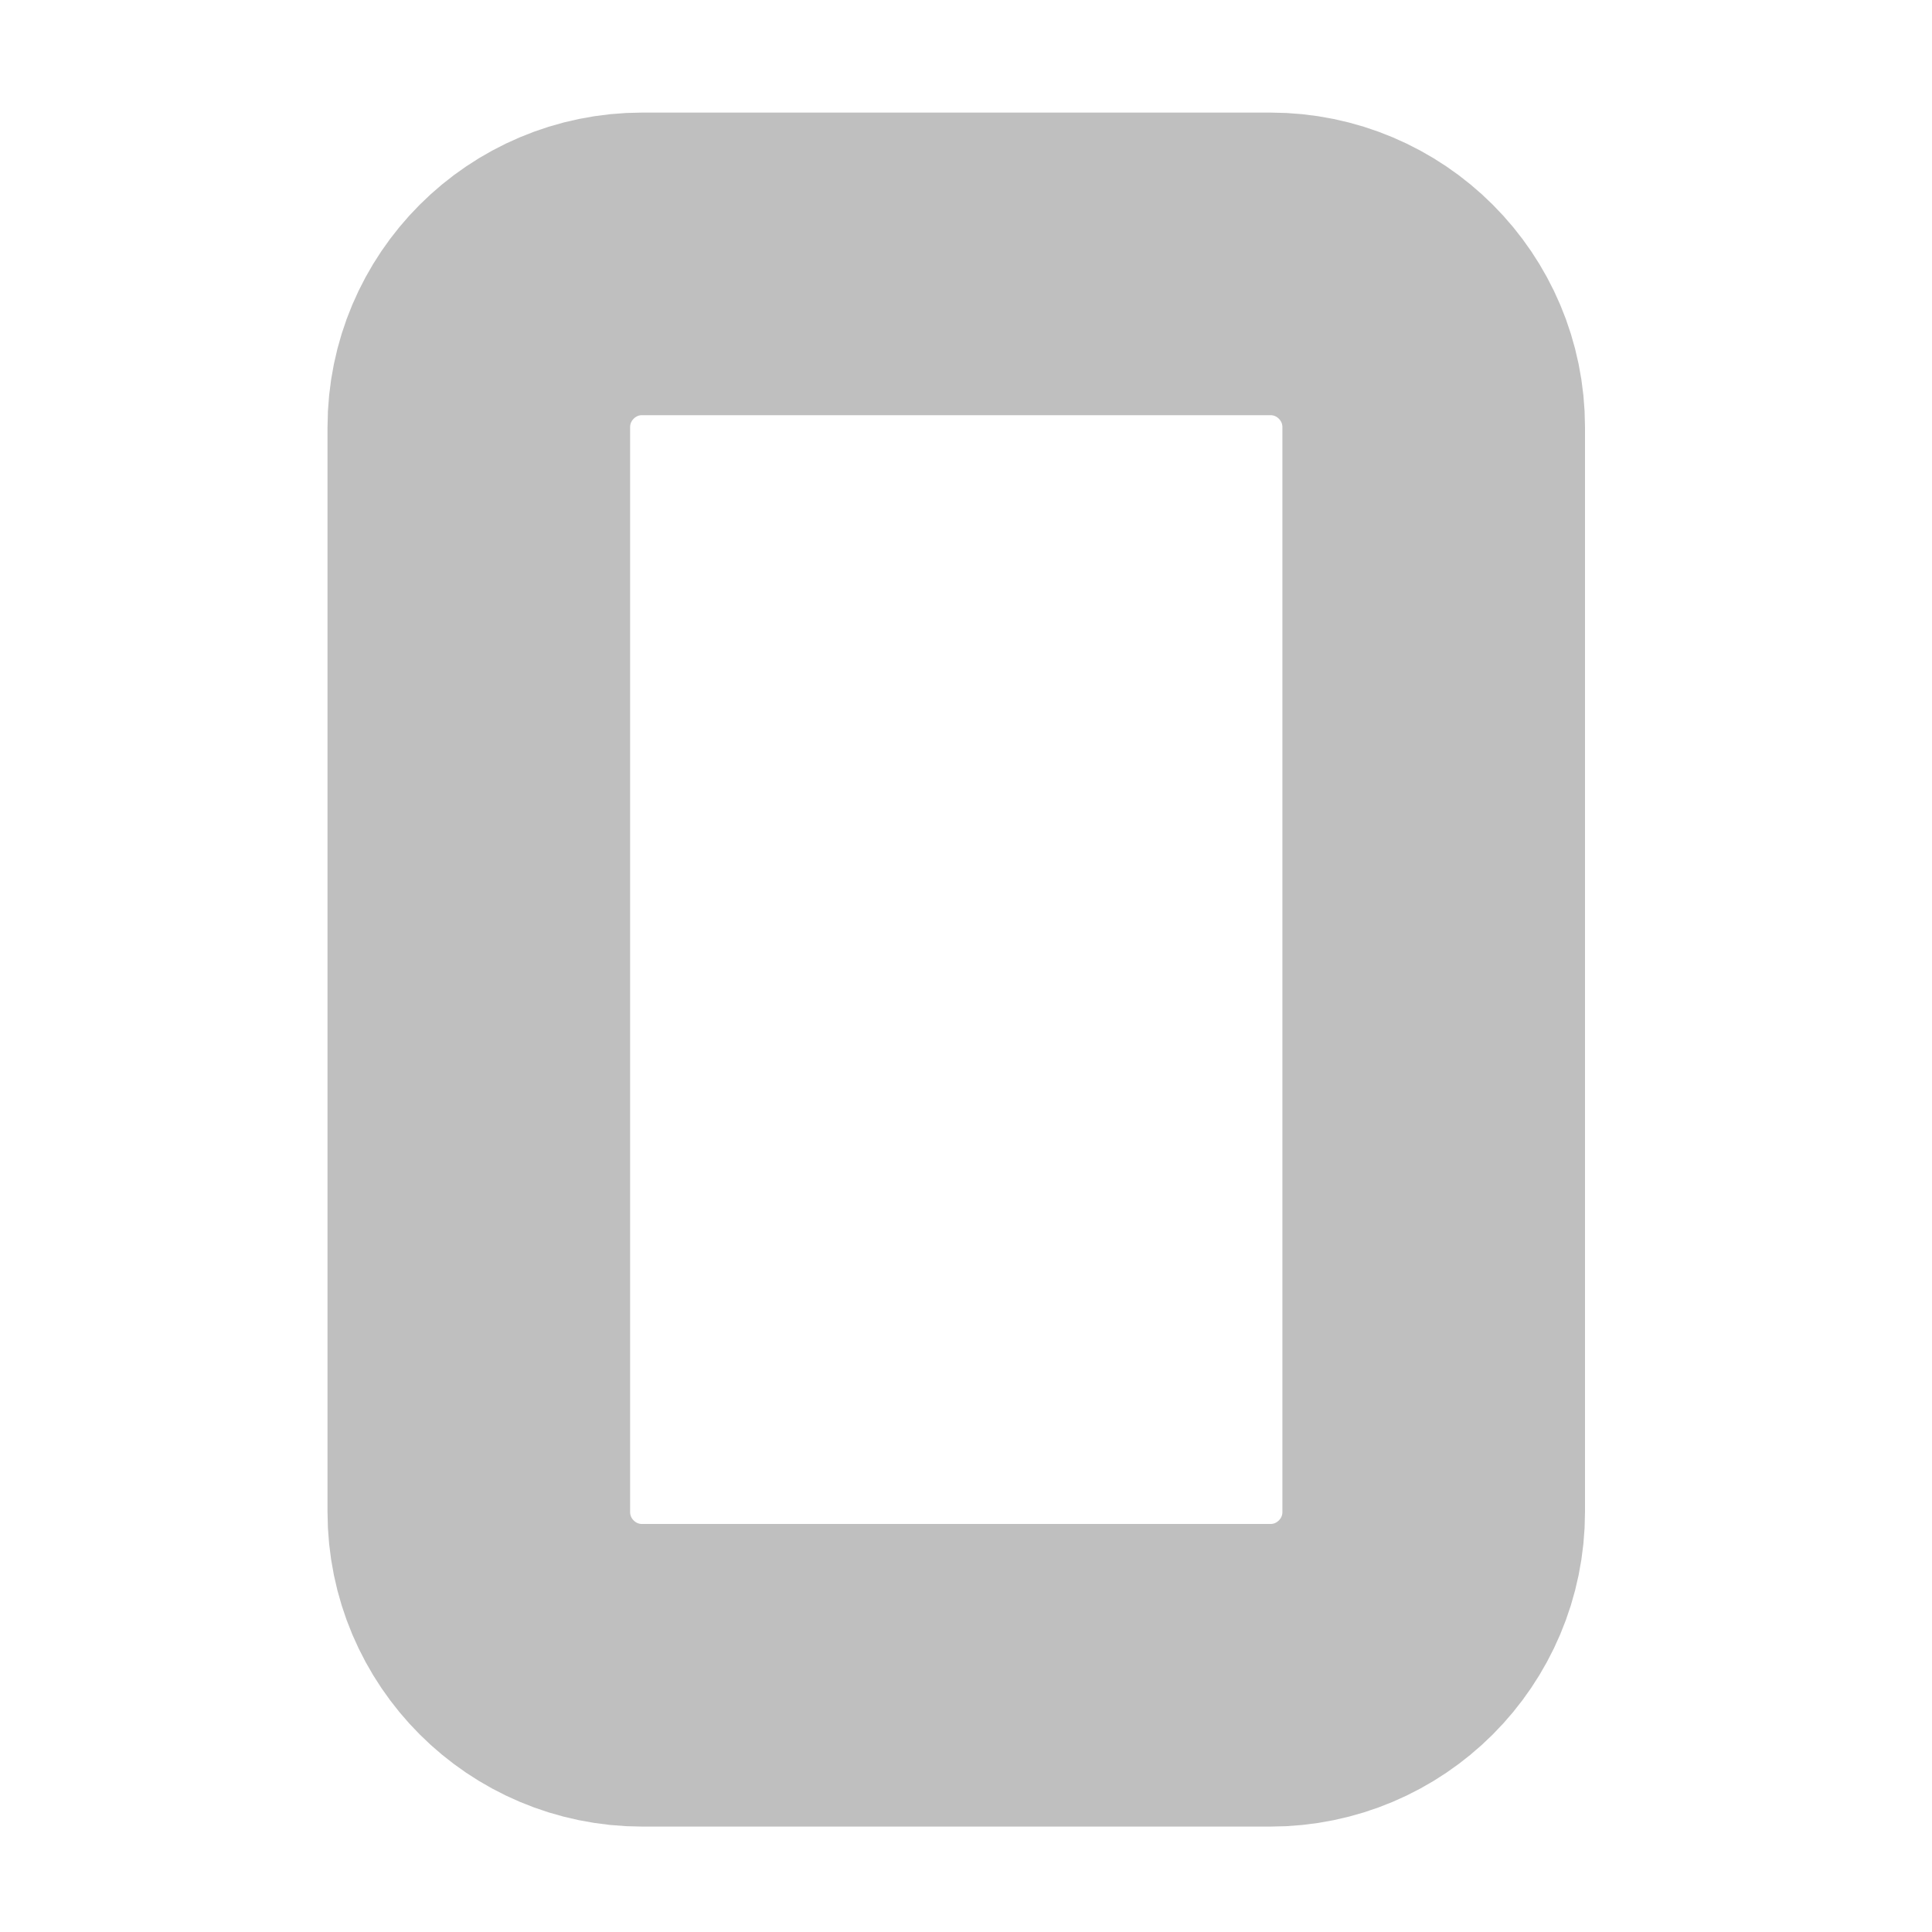
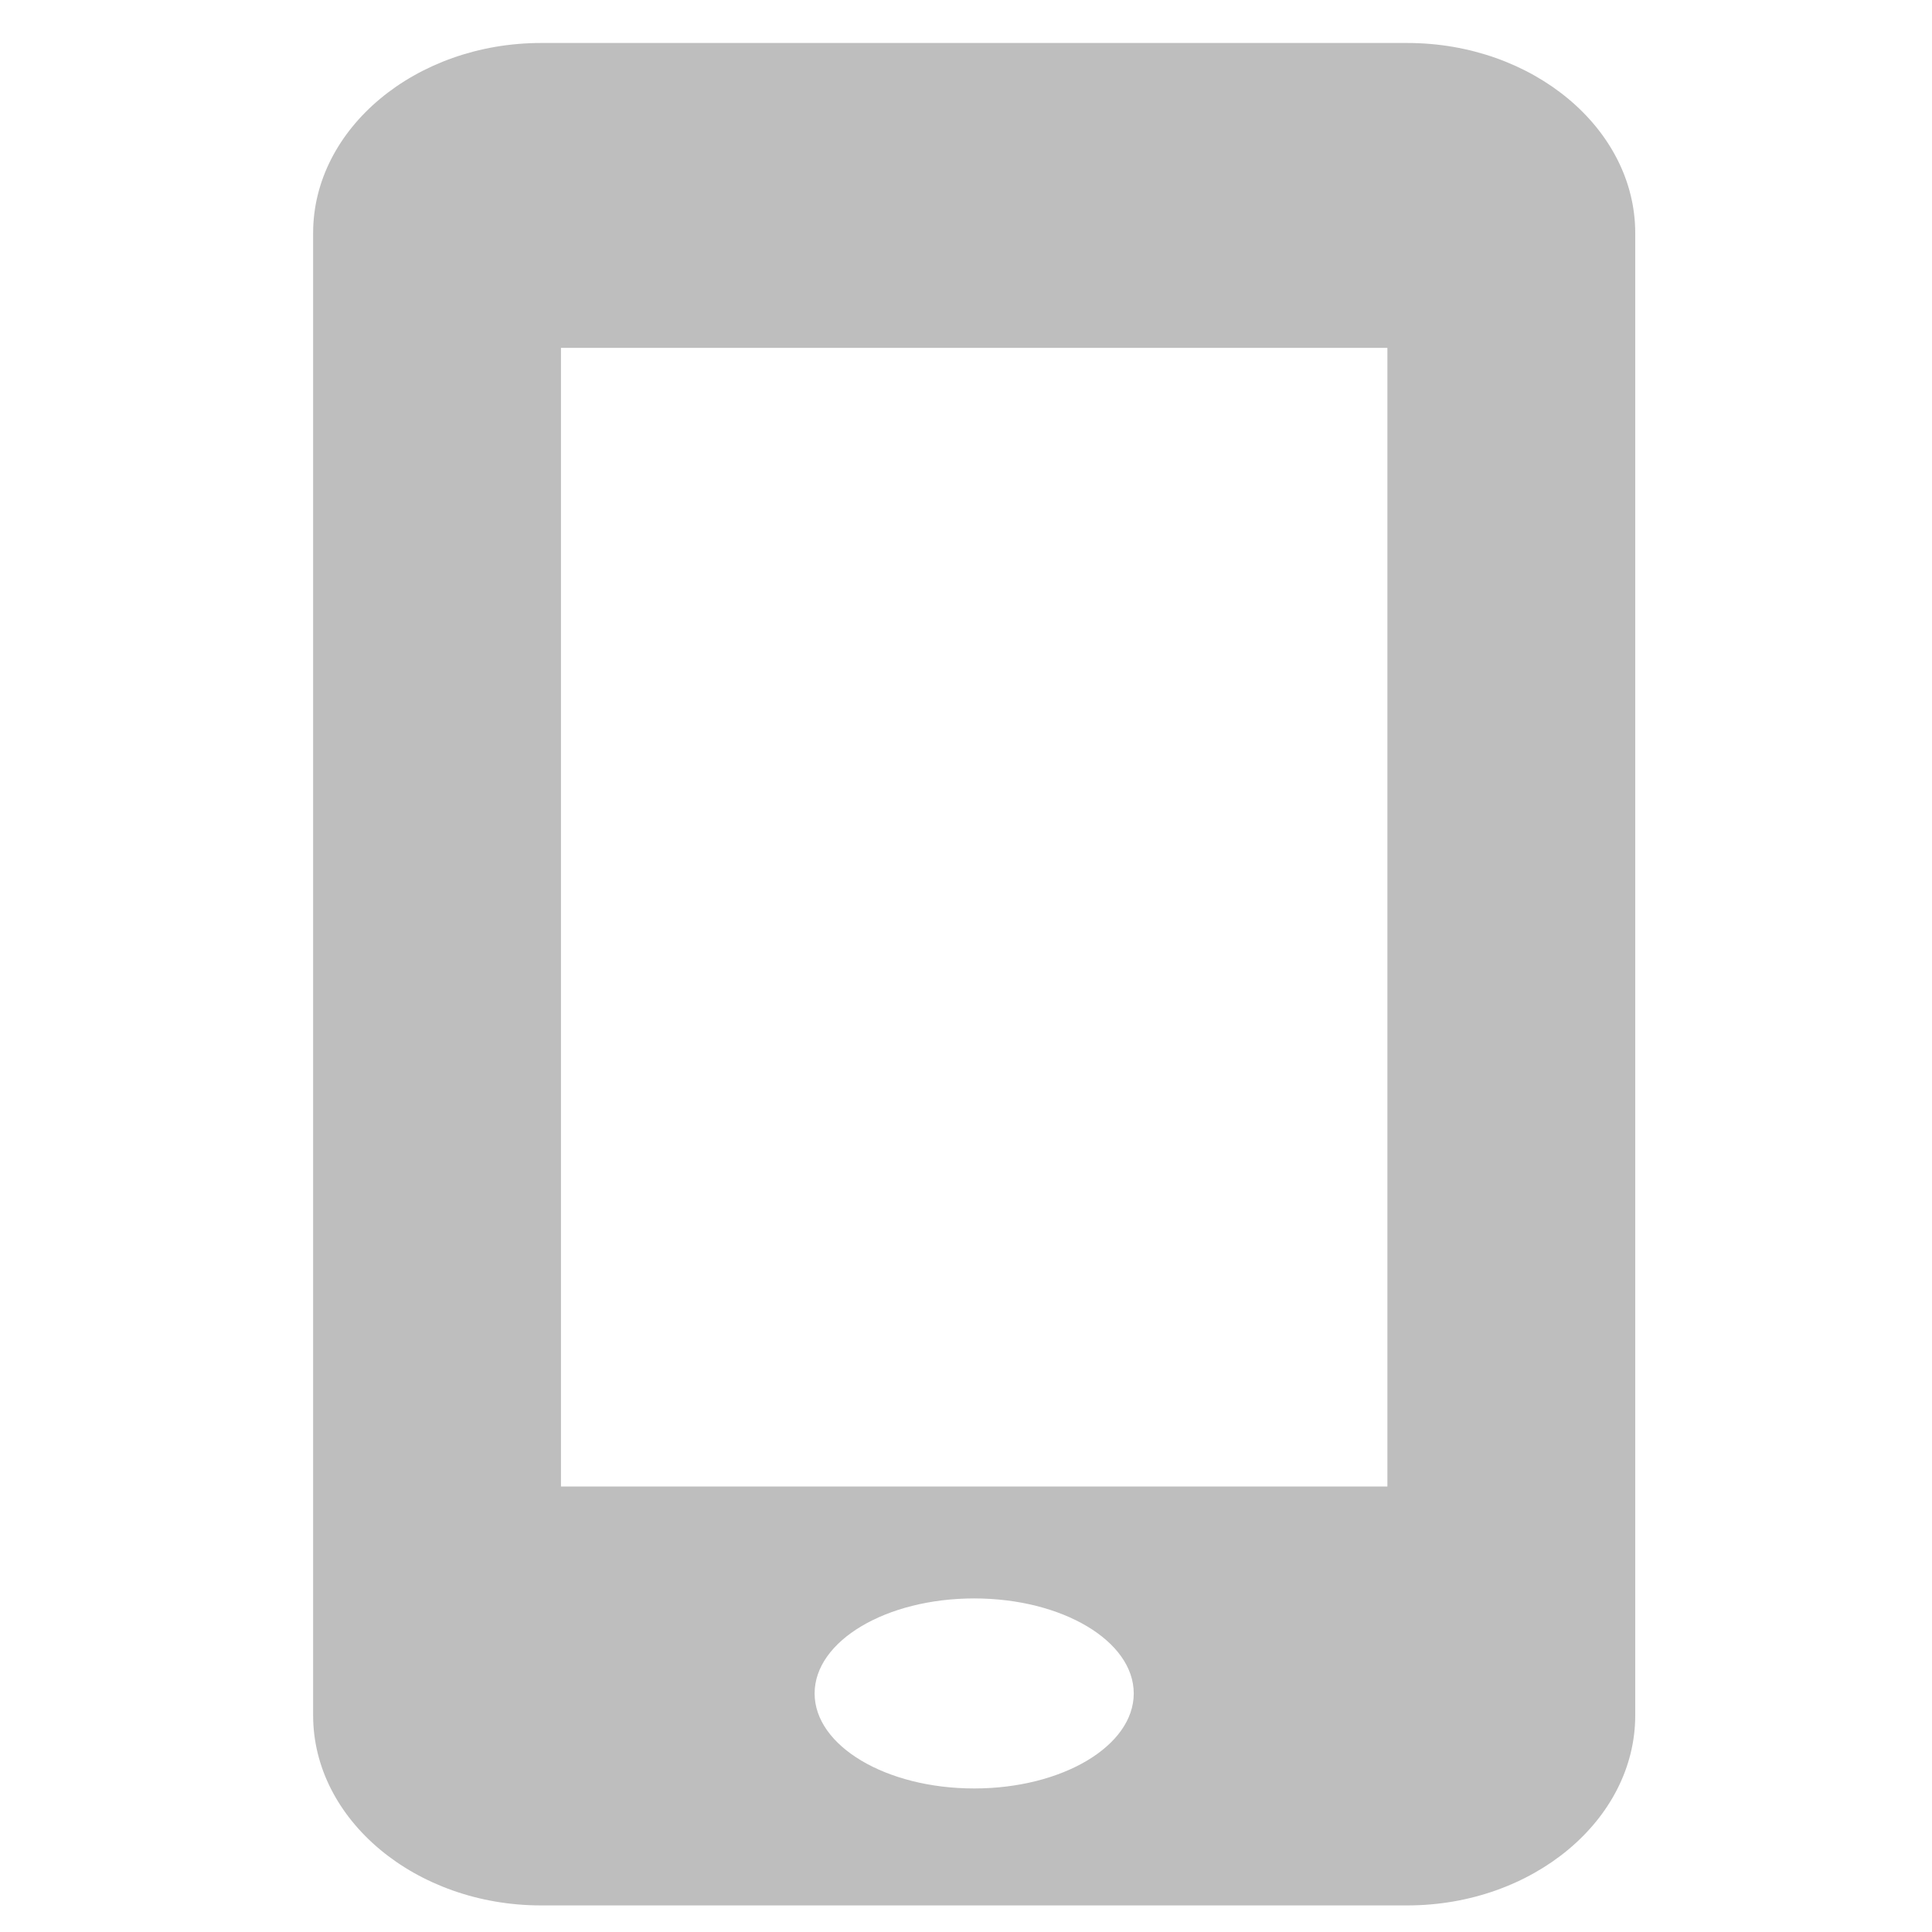
- <svg xmlns="http://www.w3.org/2000/svg" version="1.1" width="24" height="24" id="svg2985">
-   <defs id="defs2987" />
-   <rect width="11.862" height="17.533" ry="2.03" x="5.948" y="3.278" id="rect2989" style="fill:#bfbfbf;fill-opacity:0;stroke:#bfbfbf;stroke-width:3.759;stroke-miterlimit:4;stroke-opacity:1;stroke-dasharray:none" />
+ <svg xmlns="http://www.w3.org/2000/svg" version="1.1" width="16" height="16" viewBox="0 0 16 16" id="svg2" xml:space="preserve">
+   <defs id="defs15" />
+   <g id="g3027" transform="matrix(0.1887785,0,0,0.1560014,2.457628,0.288136)" style="fill:#bebebe;fill-opacity:1">
+     <g id="g2987" style="fill:#bebebe;fill-opacity:1">
+       <path id="path2989" d="m 48.718,0.435 -38,0 c -5.5,0 -10,4.54 -10,10.089 l 0,78.692 c 0,5.549 4.5,10.089 10,10.089 l 38,0 c 5.5,0 10,-4.54 10,-10.089 l 0,-78.692 c 0,-5.549 -4.5,-10.089 -10,-10.089 z m -19,92.661 c -3.865,0 -7,-2.258 -7,-5.044 0,-2.786 3.135,-5.044 7,-5.044 3.864,0 7,2.258 7,5.044 0,2.788 -3.136,5.044 -7,5.044 z m 18.127,-16.029 -36.254,0 0,-60.447 36.254,0 z" style="fill:#bebebe;fill-opacity:1" />
+     </g>
+     <g id="g2991" style="fill:#bebebe;fill-opacity:1" />
+     <g id="g2993" style="fill:#bebebe;fill-opacity:1" />
+     <g id="g2995" style="fill:#bebebe;fill-opacity:1" />
+     <g id="g2997" style="fill:#bebebe;fill-opacity:1" />
+     <g id="g2999" style="fill:#bebebe;fill-opacity:1" />
+     <g id="g3001" style="fill:#bebebe;fill-opacity:1" />
+     <g id="g3003" style="fill:#bebebe;fill-opacity:1" />
+     <g id="g3005" style="fill:#bebebe;fill-opacity:1" />
+     <g id="g3007" style="fill:#bebebe;fill-opacity:1" />
+     <g id="g3009" style="fill:#bebebe;fill-opacity:1" />
+     <g id="g3011" style="fill:#bebebe;fill-opacity:1" />
+     <g id="g3013" style="fill:#bebebe;fill-opacity:1" />
+     <g id="g3015" style="fill:#bebebe;fill-opacity:1" />
+     <g id="g3017" style="fill:#bebebe;fill-opacity:1" />
+     <g id="g3019" style="fill:#bebebe;fill-opacity:1" />
+   </g>
</svg>
